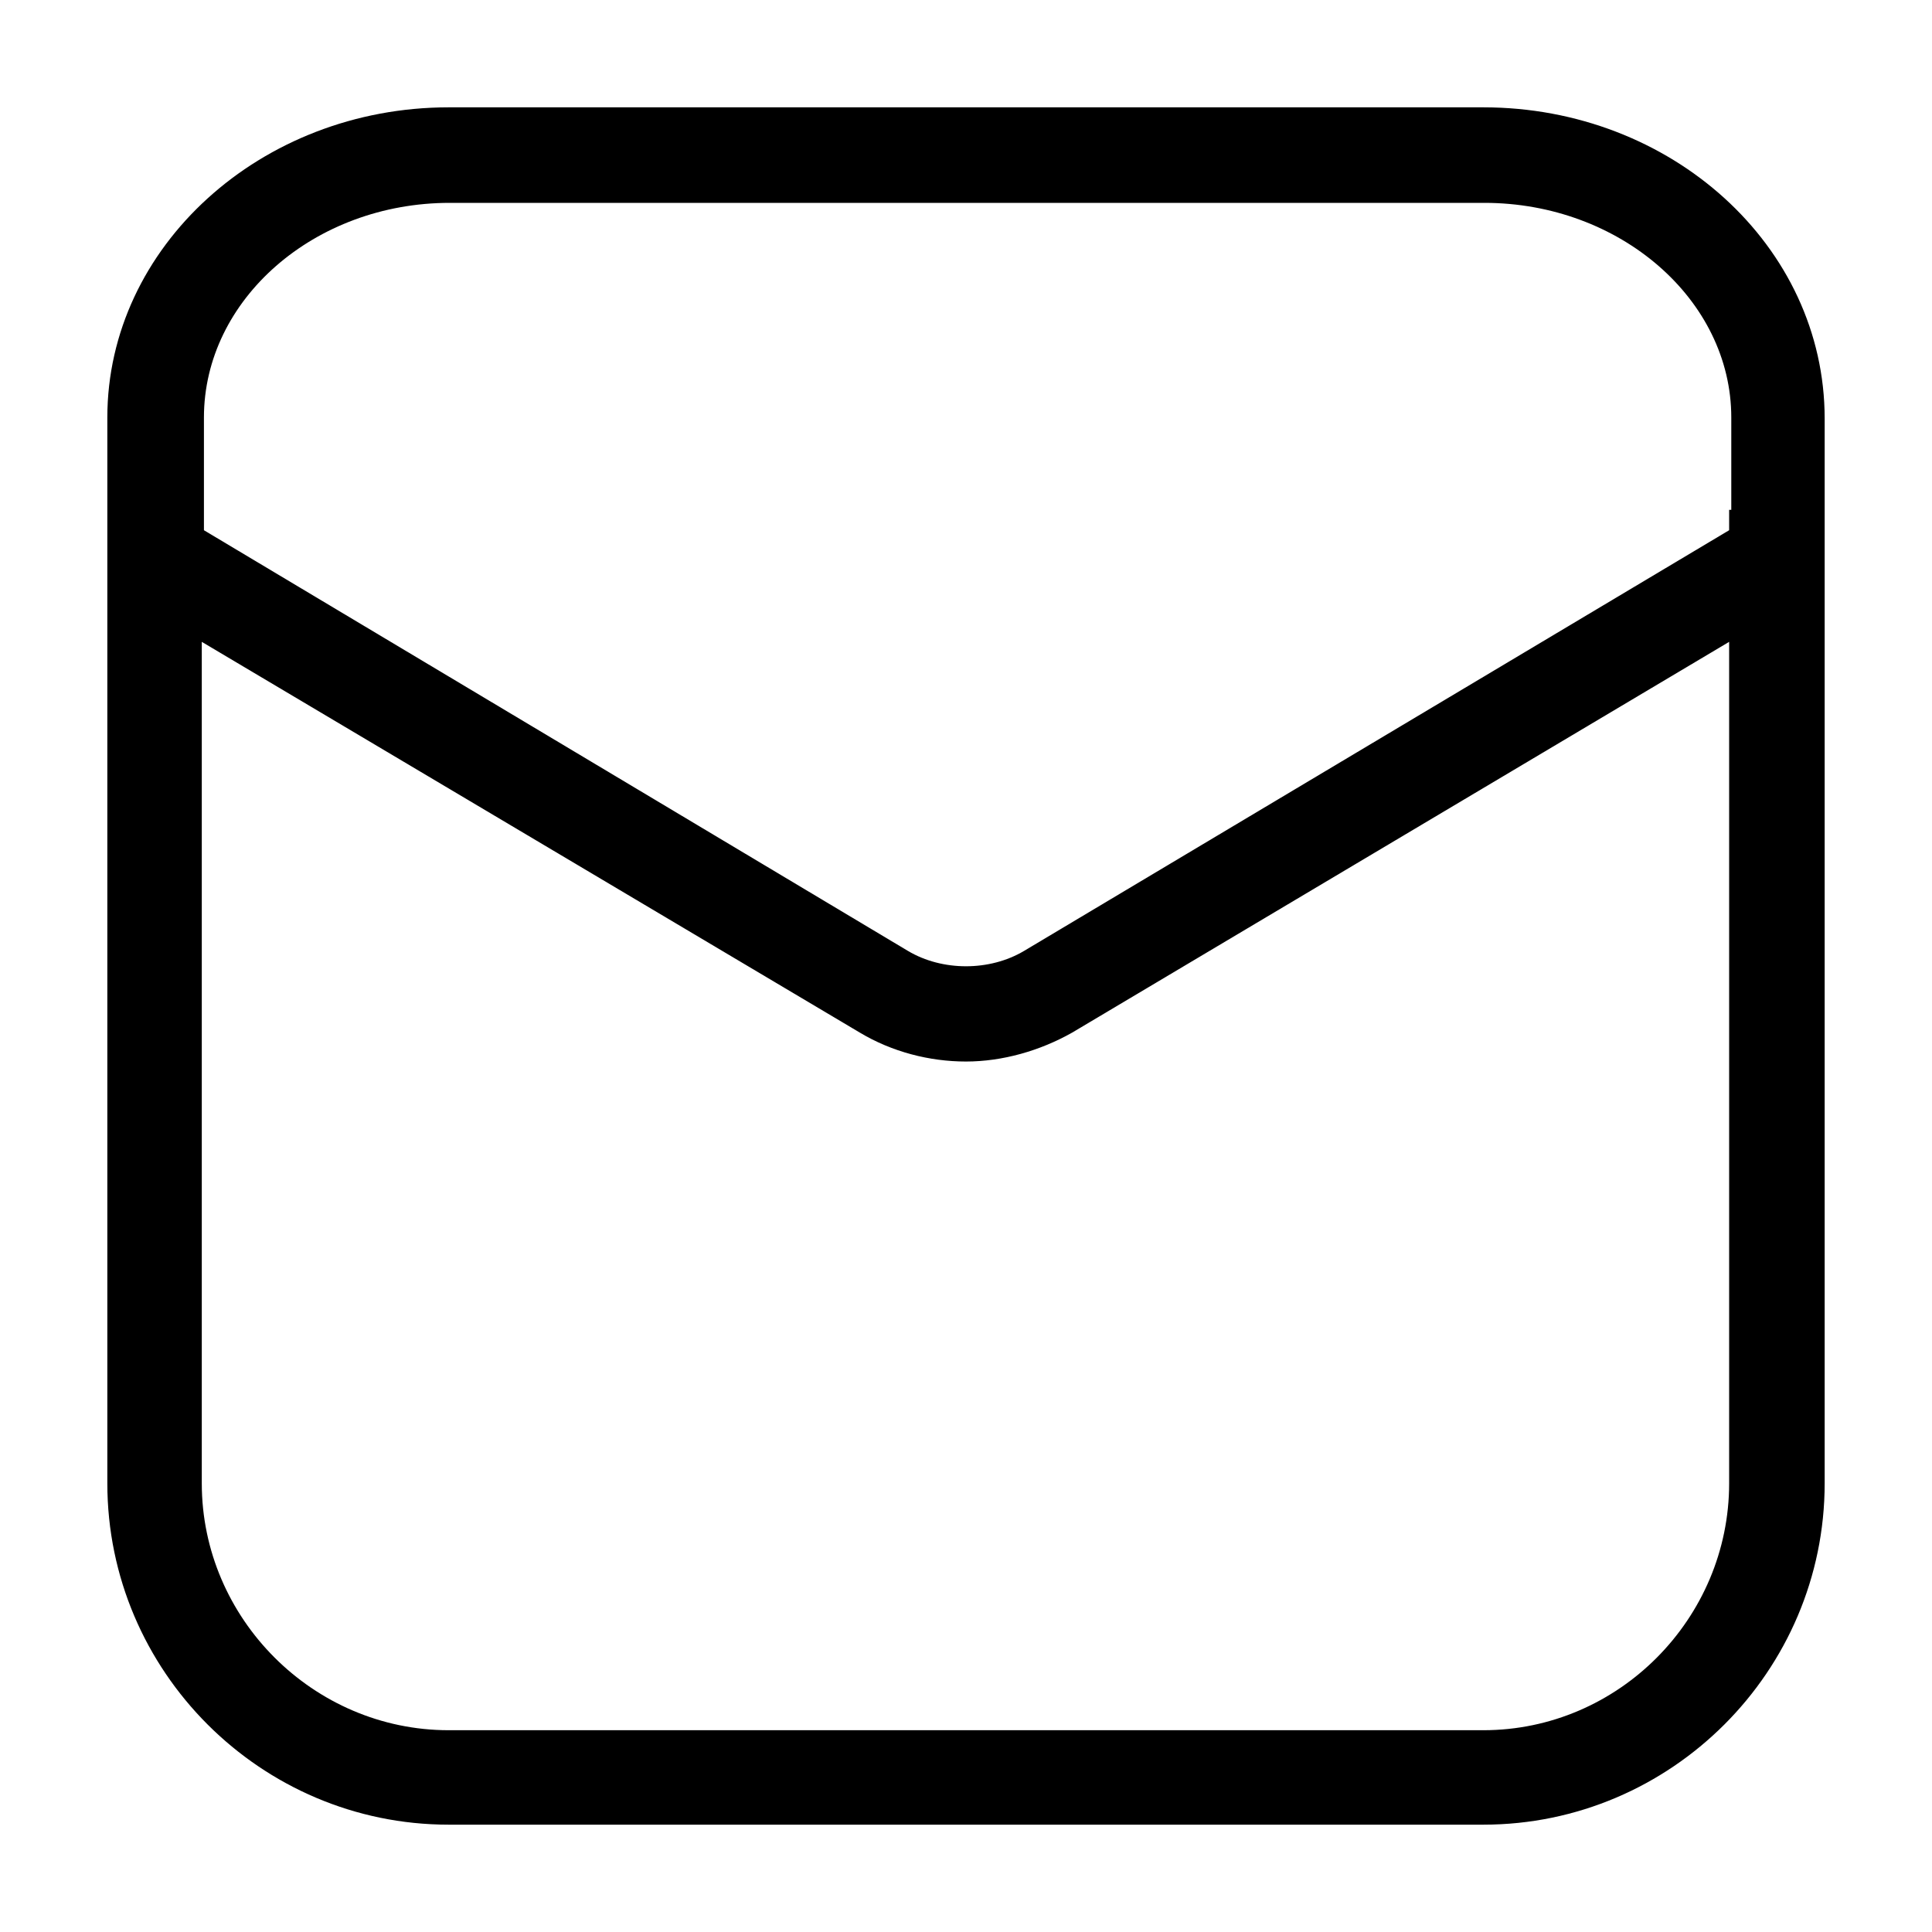
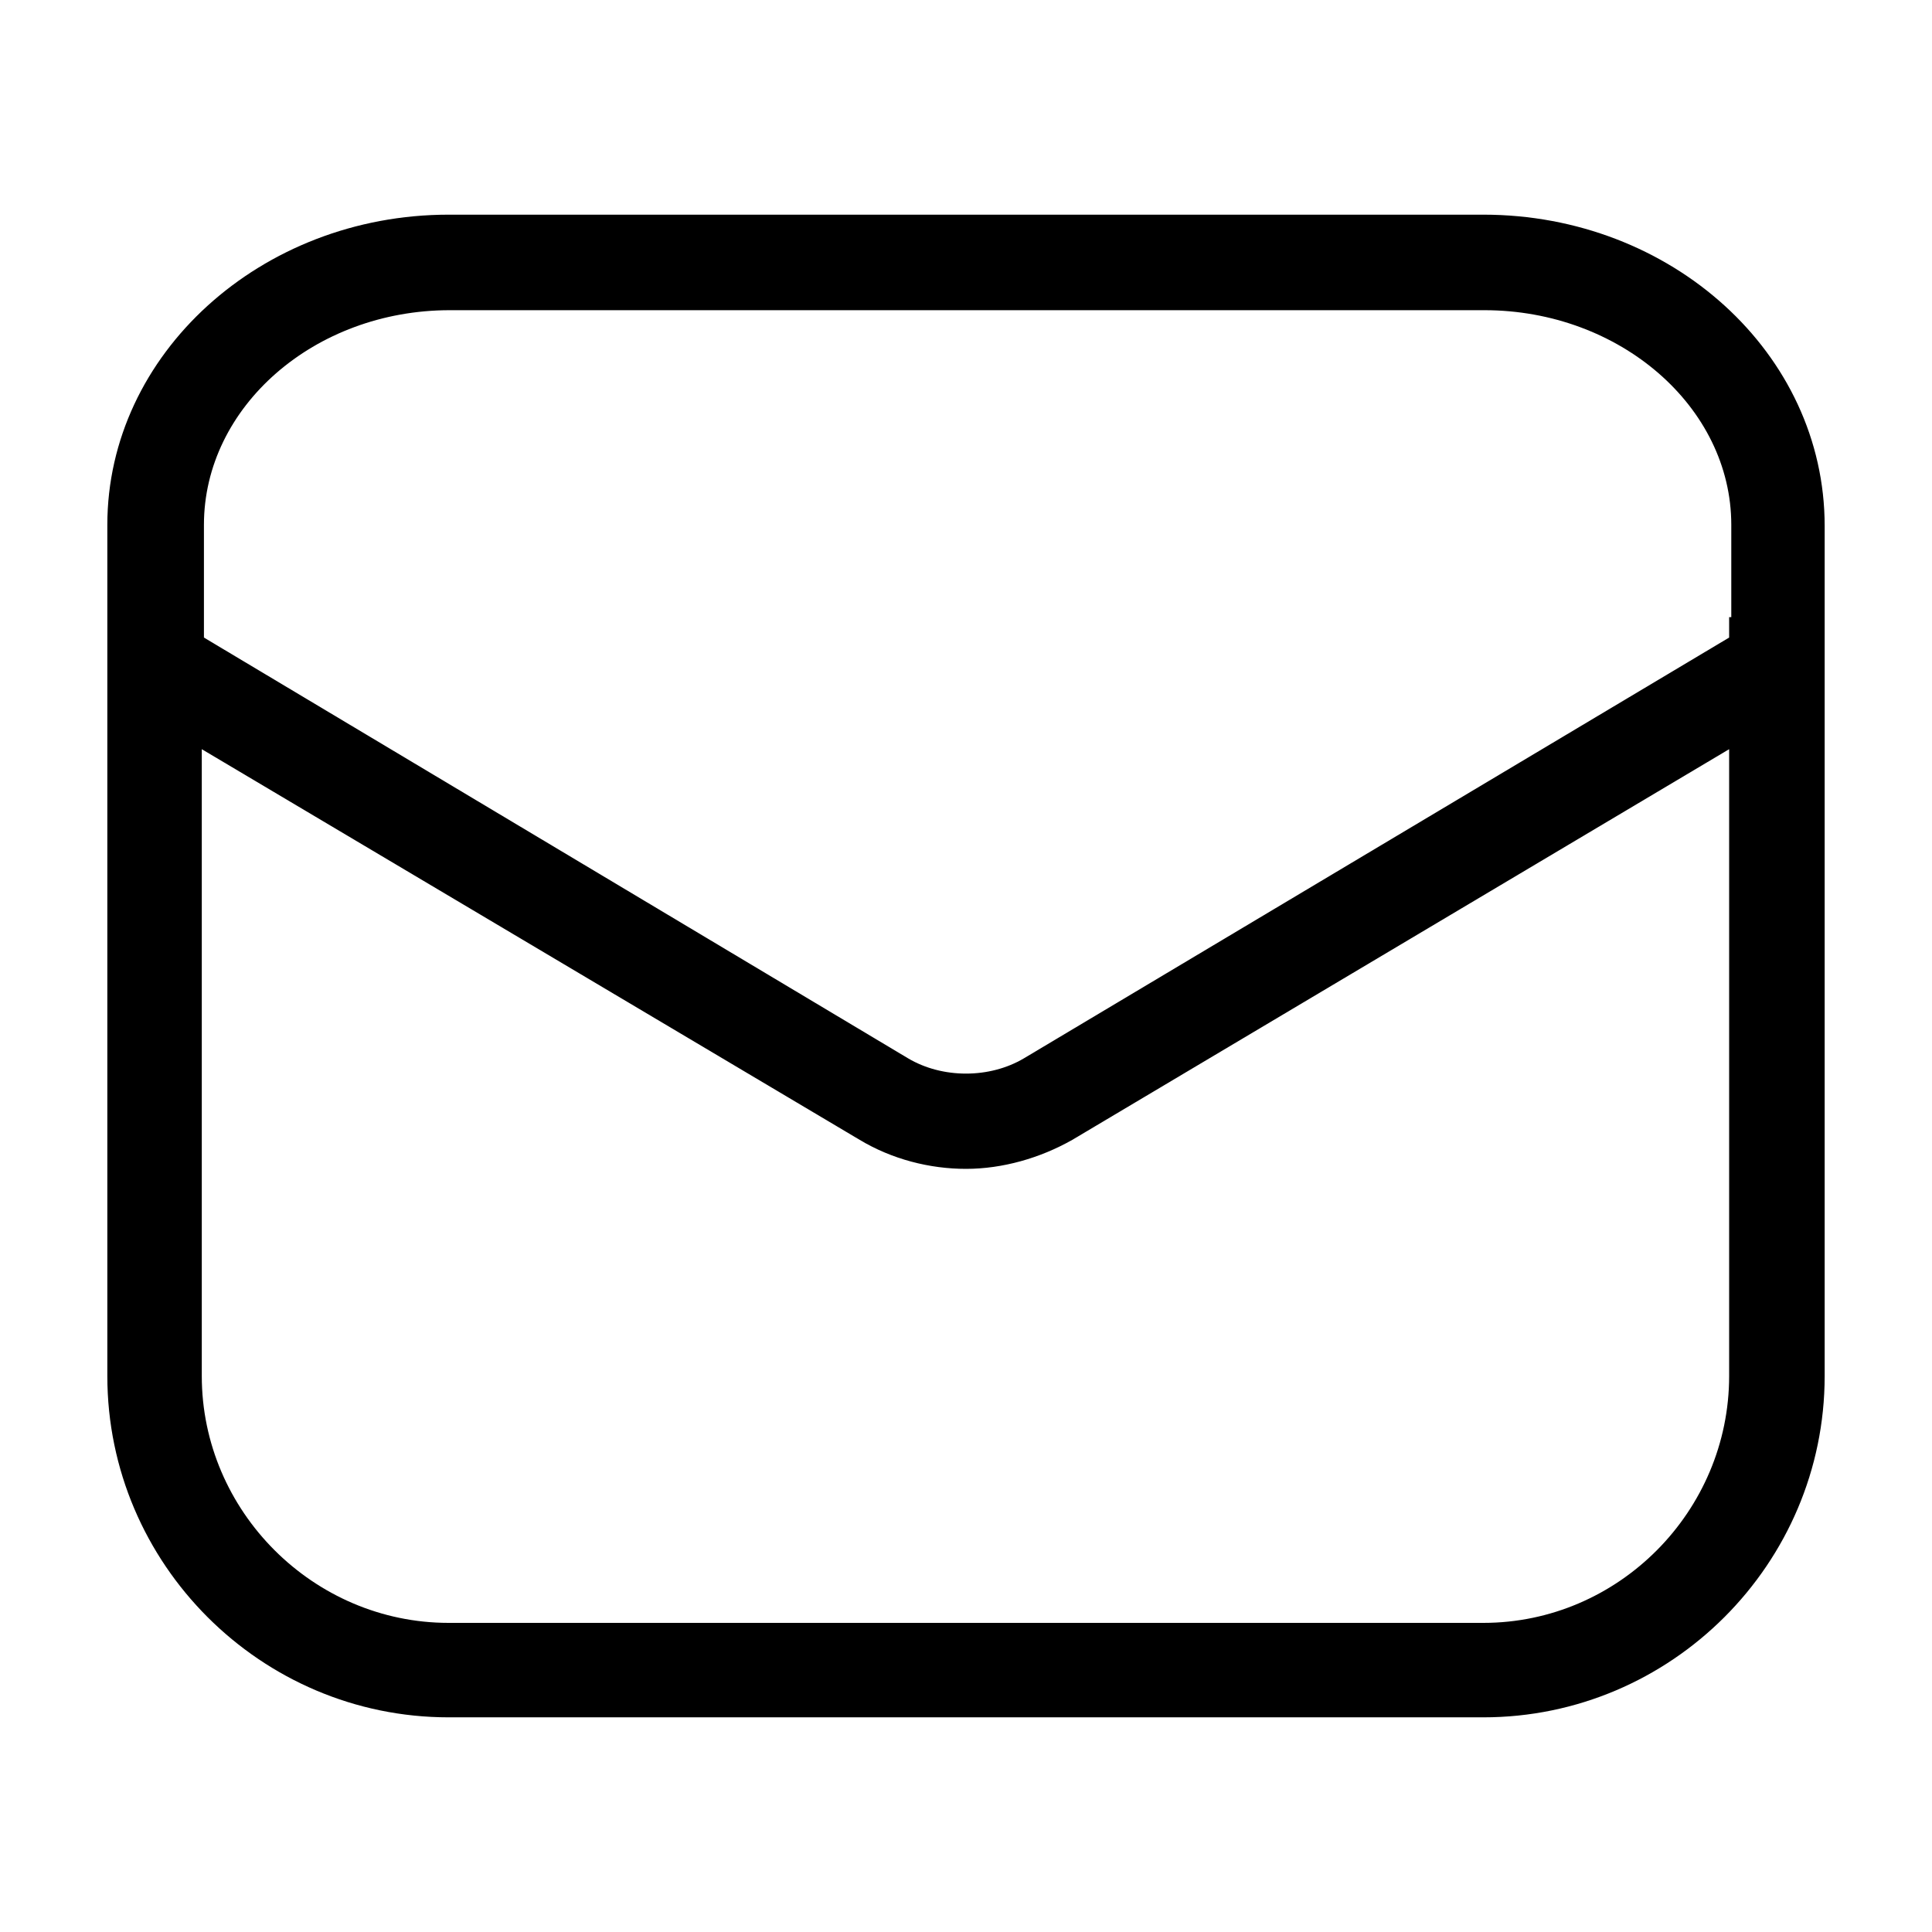
<svg xmlns="http://www.w3.org/2000/svg" width="18" height="18" viewBox="0 0 18 18">
-   <path d="M16.11 4.75v.19L9.54 8.86c-.32.19-.76.19-1.08 0L1.9 4.94V3.89c0-1.1 1.03-2 2.29-2h9.64c1.26 0 2.3.9 2.3 2v.86zm0 9.07c0 1.26-1.03 2.3-2.29 2.3H4.18c-1.26 0-2.3-1.04-2.3-2.3V5.98l6.13 3.64c.3.18.65.27.99.27.34 0 .69-.1.99-.27l6.12-3.64v7.84zM13.82 1H4.18C2.43 1 1 2.3 1 3.89V13.82C1 15.57 2.43 17 4.18 17h9.64c1.75 0 3.18-1.43 3.18-3.18V3.9C17 2.29 15.57 1 13.82 1z" fill-rule="evenodd" />
+   <path d="M16.11 5.75v.19L9.54 9.86c-.32.19-.76.19-1.08 0L1.9 5.94V4.89c0-1.1 1.03-2 2.29-2h9.64c1.26 0 2.3.9 2.3 2v.86zm0 7.07c0 1.26-1.03 2.3-2.29 2.3H4.18c-1.26 0-2.3-1.04-2.3-2.3V6.98l6.13 3.64c.3.18.65.27.99.27.34 0 .69-.1.99-.27l6.12-3.64v5.84zM4.18 2C2.43 2 1 3.3 1 4.89v7.93C1 14.57 2.43 16 4.18 16h9.64c1.75 0 3.18-1.43 3.18-3.18V4.9C17 3.29 15.57 2 13.82 2H4.18z" fill-rule="evenodd" />
</svg>
